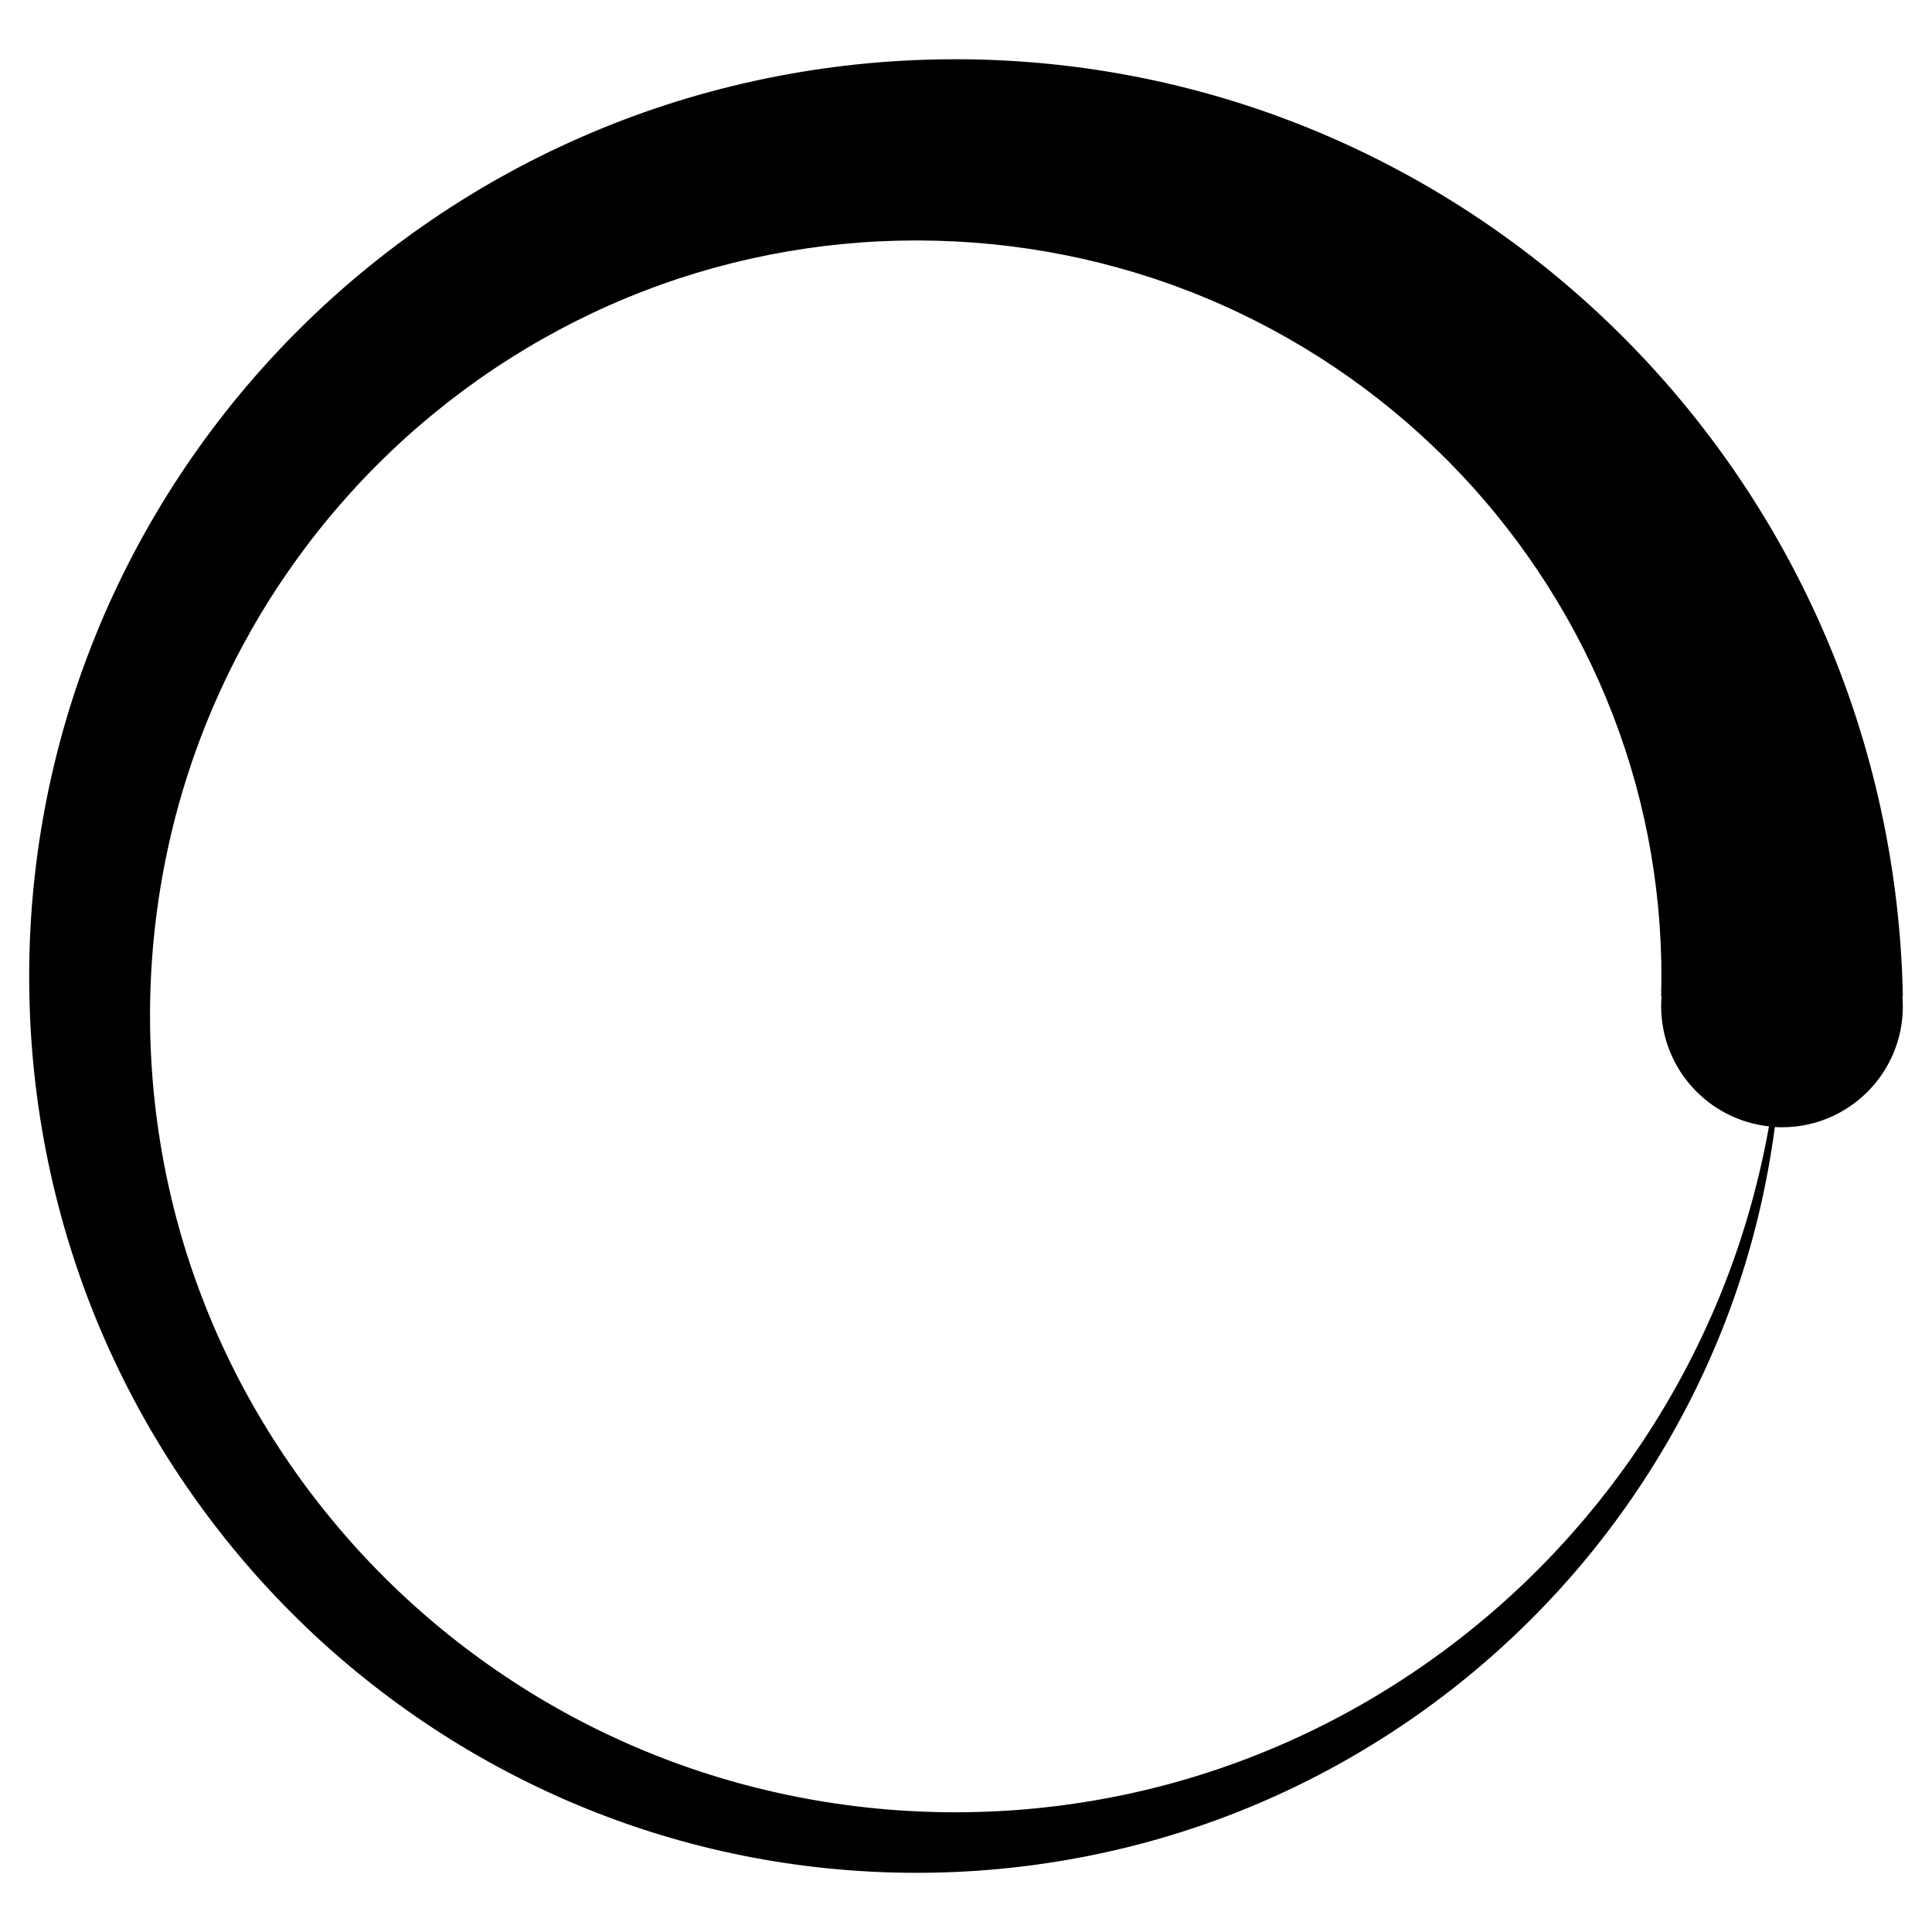
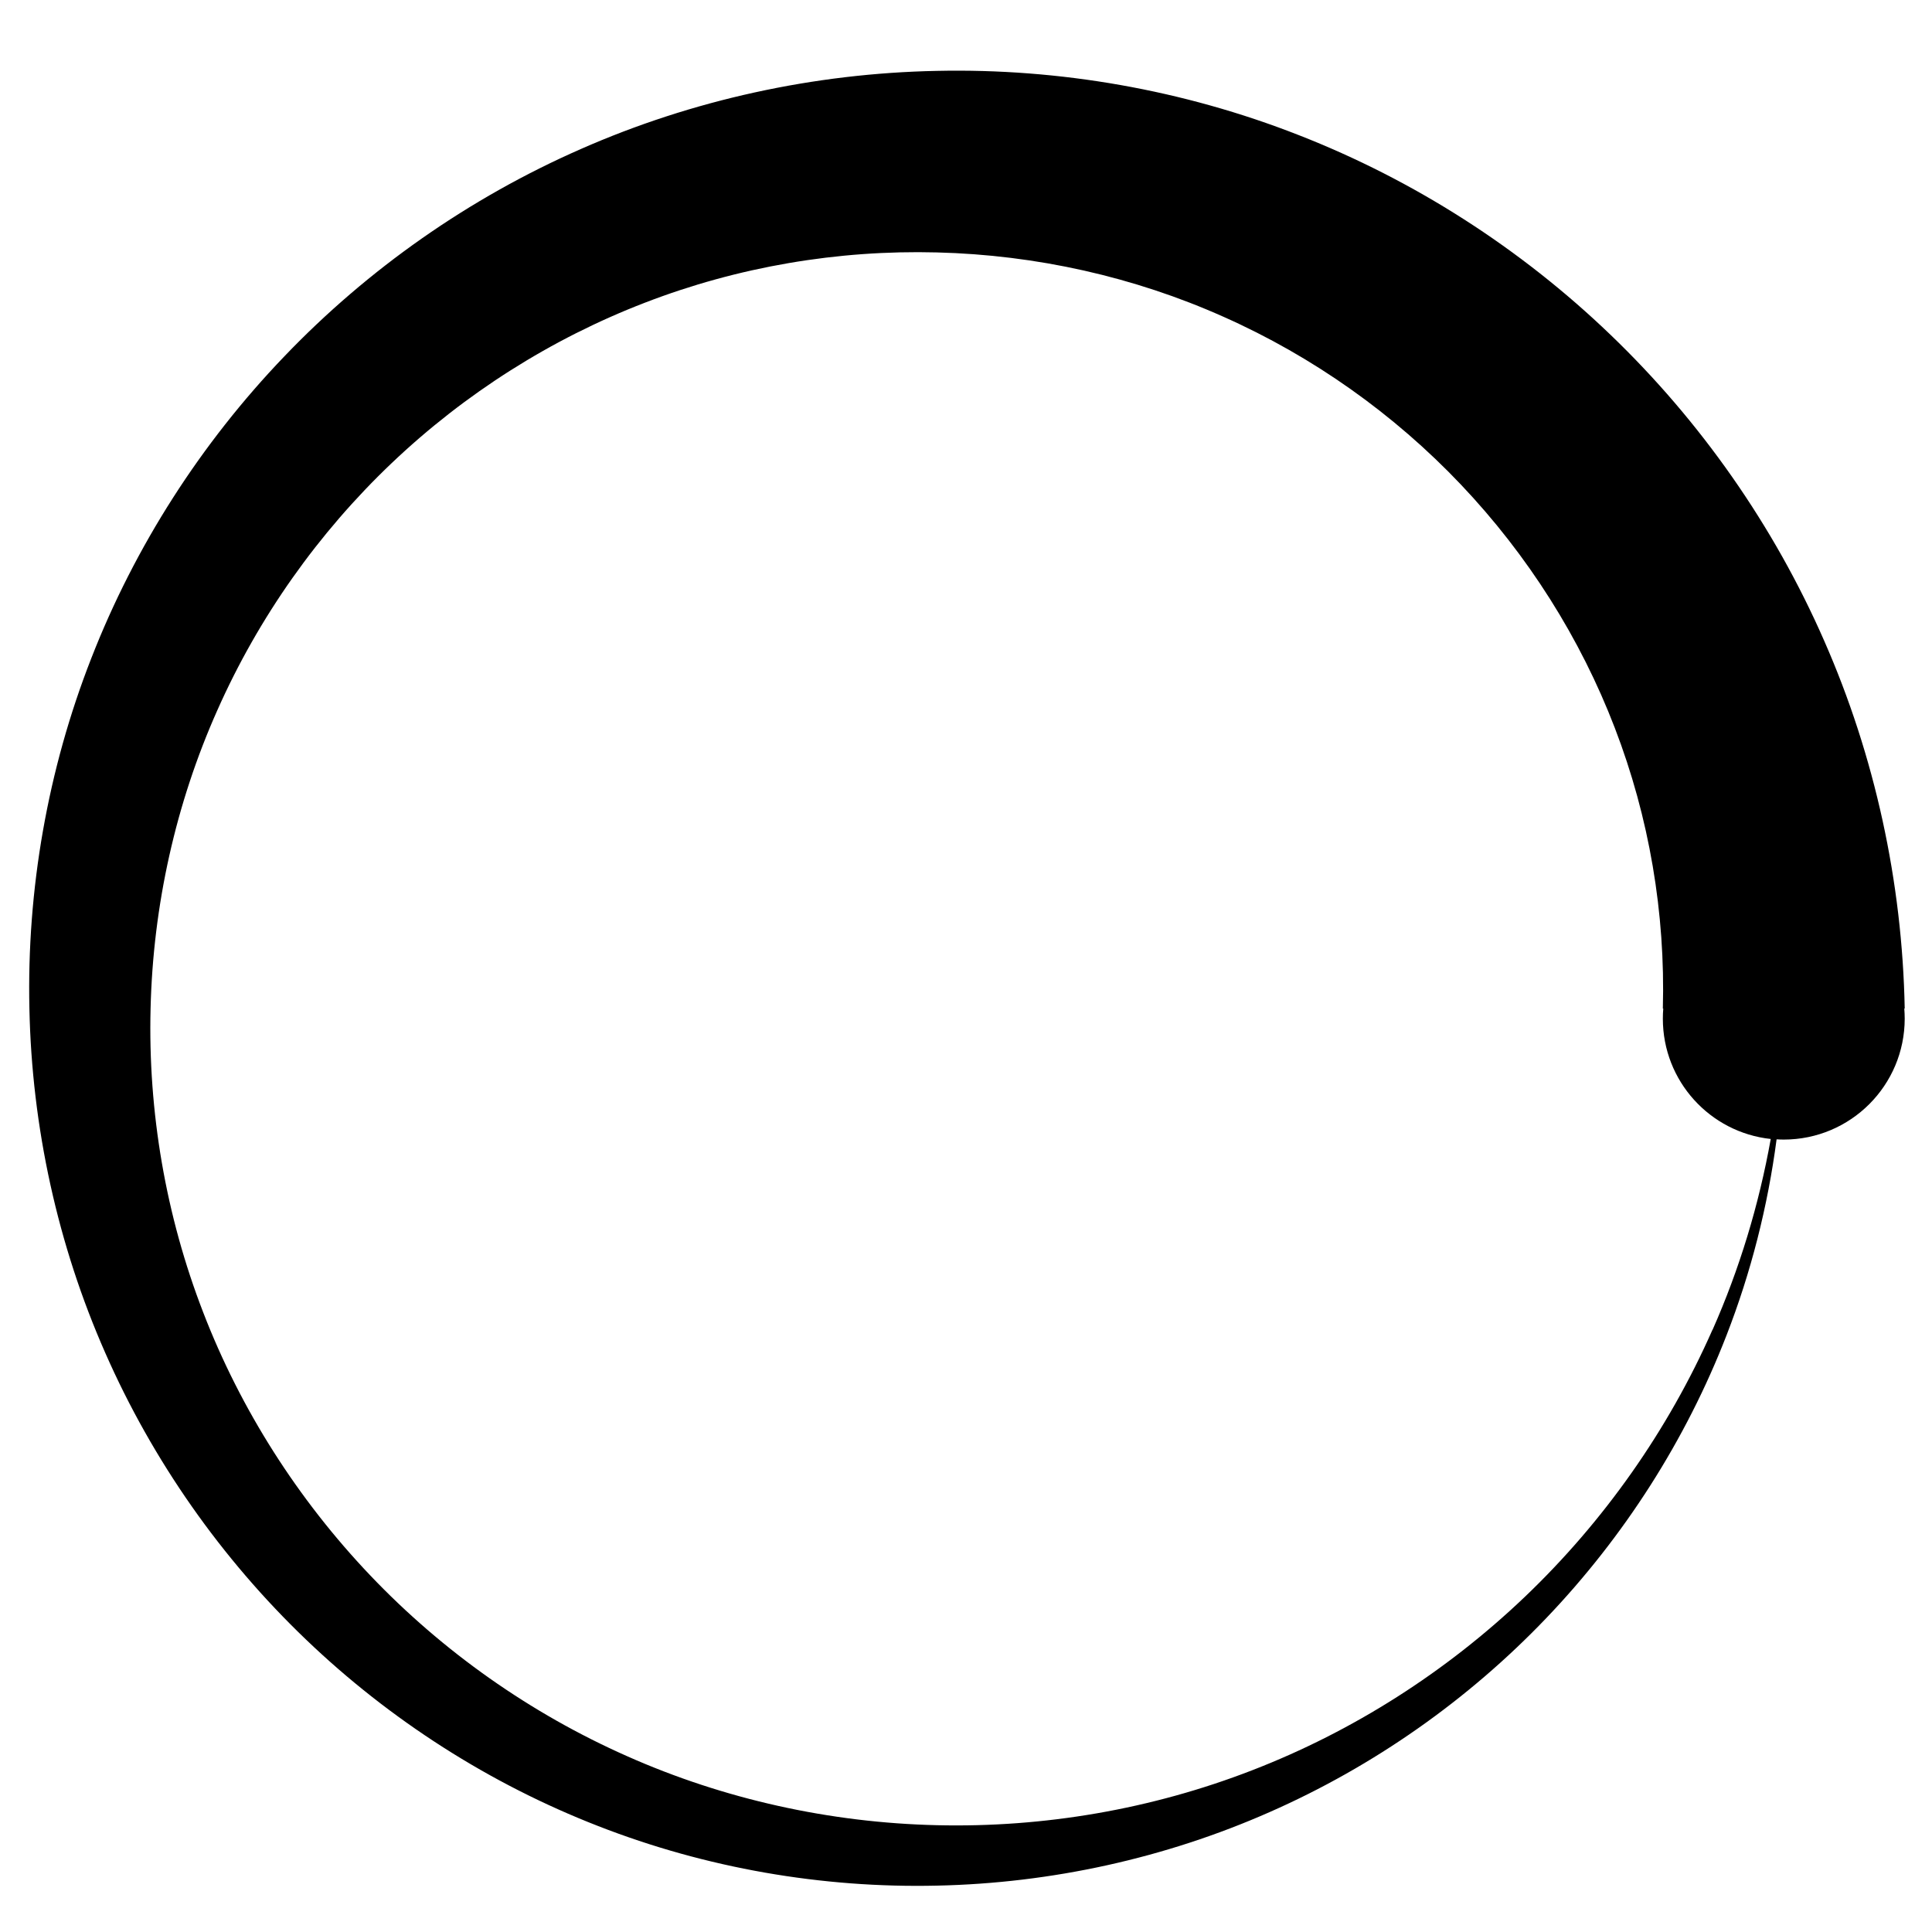
<svg xmlns="http://www.w3.org/2000/svg" version="1.1" width="32" height="32" viewBox="0 0 32 32">
-   <path d="M31.517 16.5c-0.040-2.091-0.494-4.176-1.332-6.083-0.835-1.908-2.048-3.637-3.536-5.065-1.487-1.429-3.251-2.559-5.161-3.305-1.908-0.748-3.96-1.106-5.987-1.062-2.027 0.040-4.046 0.481-5.891 1.294-1.847 0.81-3.52 1.985-4.903 3.428s-2.476 3.15-3.196 4.999c-0.723 1.848-1.068 3.832-1.024 5.795 0.040 1.963 0.468 3.915 1.255 5.7 0.785 1.786 1.923 3.404 3.319 4.741 1.395 1.337 3.049 2.393 4.836 3.088 1.787 0.698 3.705 1.029 5.604 0.986 1.899-0.040 3.784-0.455 5.508-1.217 1.725-0.76 3.288-1.861 4.578-3.211 1.291-1.349 2.31-2.948 2.98-4.674 0.408-1.047 0.684-2.14 0.83-3.247 0.039 0.002 0.078 0.004 0.118 0.004 1.106 0 2.002-0.896 2.002-2.002 0-0.056-0.003-0.112-0.007-0.167h0.007zM28.336 21.816c-0.734 1.664-1.798 3.172-3.102 4.416s-2.847 2.227-4.512 2.871c-1.665 0.647-3.45 0.953-5.22 0.91-1.771-0.041-3.522-0.43-5.124-1.141-1.603-0.709-3.056-1.736-4.254-2.994s-2.144-2.745-2.763-4.35c-0.622-1.604-0.914-3.322-0.872-5.029 0.041-1.706 0.417-3.391 1.103-4.933 0.684-1.542 1.673-2.939 2.885-4.092s2.644-2.060 4.188-2.654c1.543-0.596 3.195-0.876 4.837-0.833 1.642 0.041 3.26 0.404 4.741 1.065 1.481 0.658 2.823 1.611 3.93 2.777s1.977 2.543 2.546 4.025c0.571 1.482 0.838 3.067 0.795 4.645h0.007c-0.005 0.055-0.007 0.111-0.007 0.167 0 1.033 0.782 1.882 1.786 1.99-0.195 1.089-0.517 2.153-0.963 3.159z" />
+   <path d="M31.548 16.704c-0.040-2.094-0.494-4.181-1.333-6.089-0.836-1.91-2.050-3.64-3.54-5.070-1.489-1.431-3.255-2.562-5.166-3.308-1.91-0.749-3.964-1.107-5.993-1.063-2.029 0.040-4.050 0.481-5.897 1.295-1.849 0.811-3.524 1.987-4.907 3.431-1.385 1.443-2.479 3.153-3.2 5.003-0.724 1.849-1.069 3.836-1.025 5.801 0.040 1.965 0.469 3.919 1.257 5.705 0.786 1.788 1.925 3.407 3.322 4.745 1.397 1.339 3.052 2.395 4.841 3.091 1.788 0.698 3.709 1.030 5.609 0.987 1.901-0.040 3.787-0.456 5.513-1.218 1.727-0.76 3.291-1.862 4.583-3.214s2.312-2.951 2.983-4.679c0.408-1.048 0.685-2.142 0.831-3.25 0.039 0.002 0.078 0.004 0.118 0.004 1.107 0 2.004-0.897 2.004-2.004 0-0.056-0.003-0.112-0.007-0.167h0.007zM28.364 22.025c-0.735 1.666-1.8 3.175-3.105 4.421s-2.849 2.229-4.516 2.874c-1.667 0.647-3.453 0.953-5.225 0.911-1.772-0.041-3.526-0.43-5.129-1.142-1.605-0.71-3.059-1.737-4.258-2.997s-2.146-2.748-2.765-4.354c-0.622-1.606-0.915-3.326-0.872-5.033 0.041-1.708 0.417-3.395 1.104-4.937 0.684-1.544 1.675-2.942 2.888-4.096s2.647-2.062 4.192-2.657c1.545-0.597 3.198-0.877 4.841-0.834 1.644 0.041 3.264 0.404 4.746 1.066 1.483 0.659 2.826 1.613 3.933 2.78s1.979 2.545 2.548 4.029c0.571 1.484 0.839 3.070 0.796 4.65h0.007c-0.005 0.055-0.007 0.111-0.007 0.167 0 1.034 0.782 1.884 1.787 1.992-0.195 1.090-0.518 2.155-0.964 3.162z" />
</svg>
